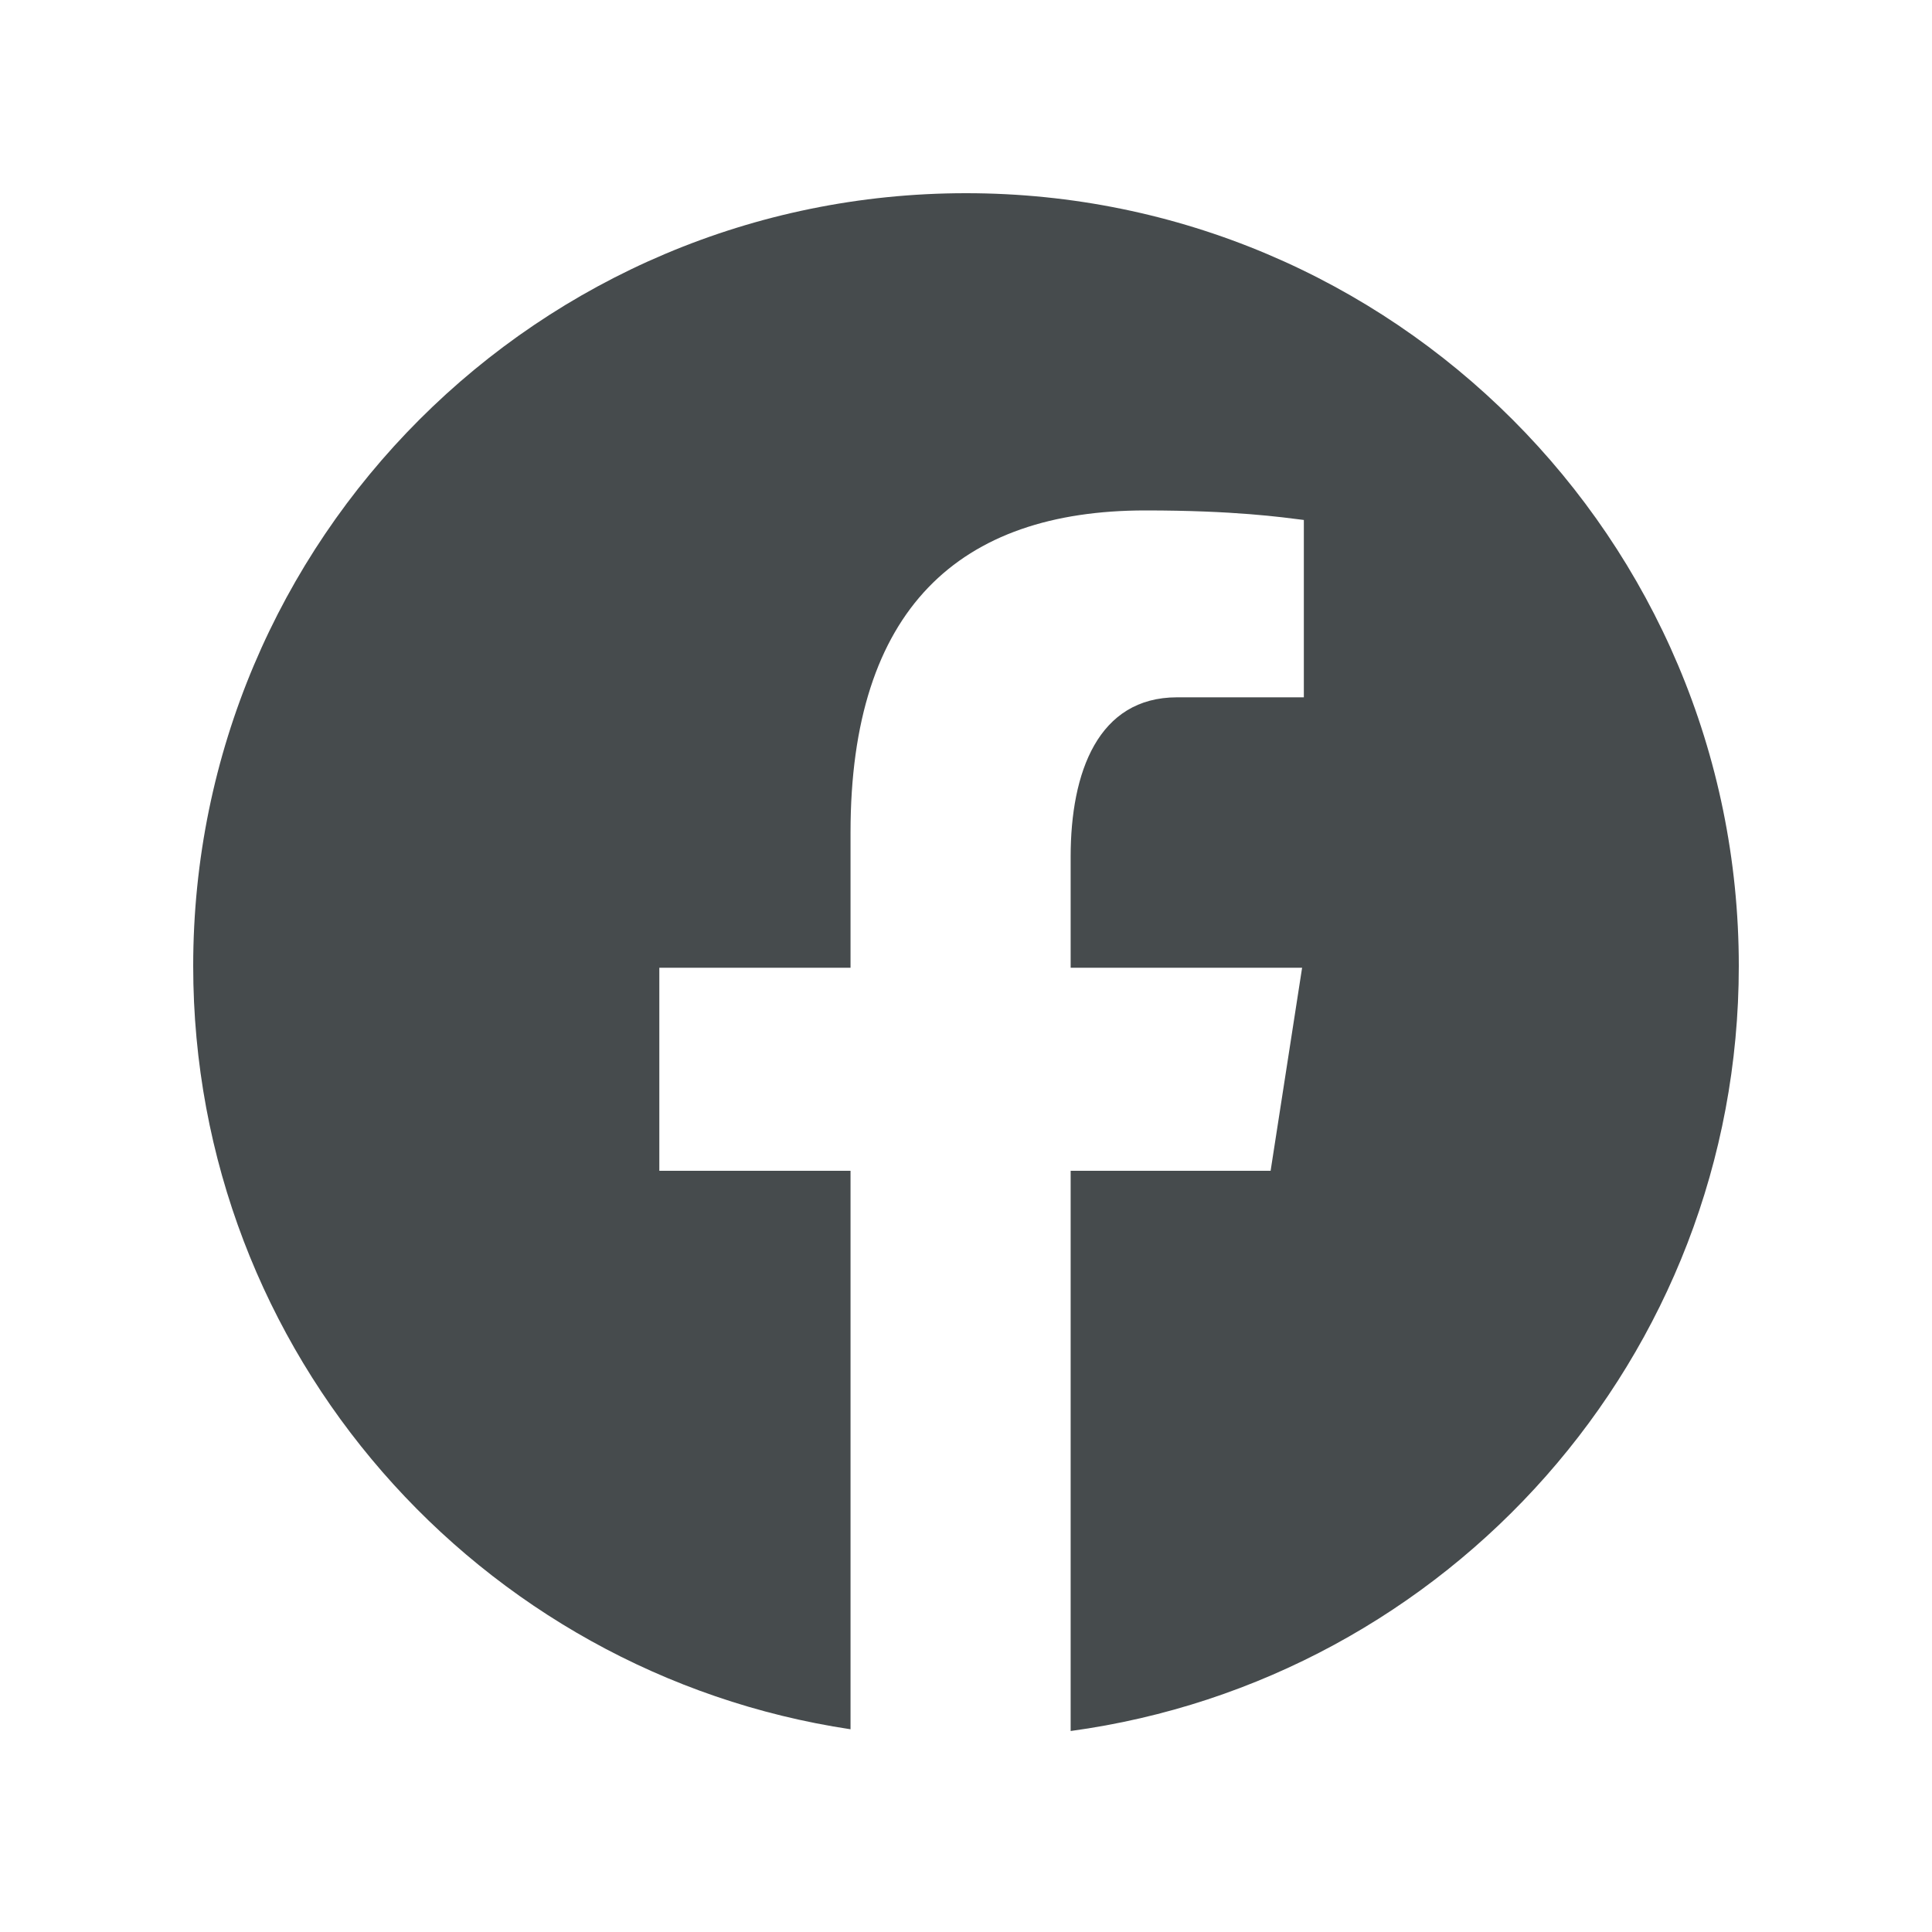
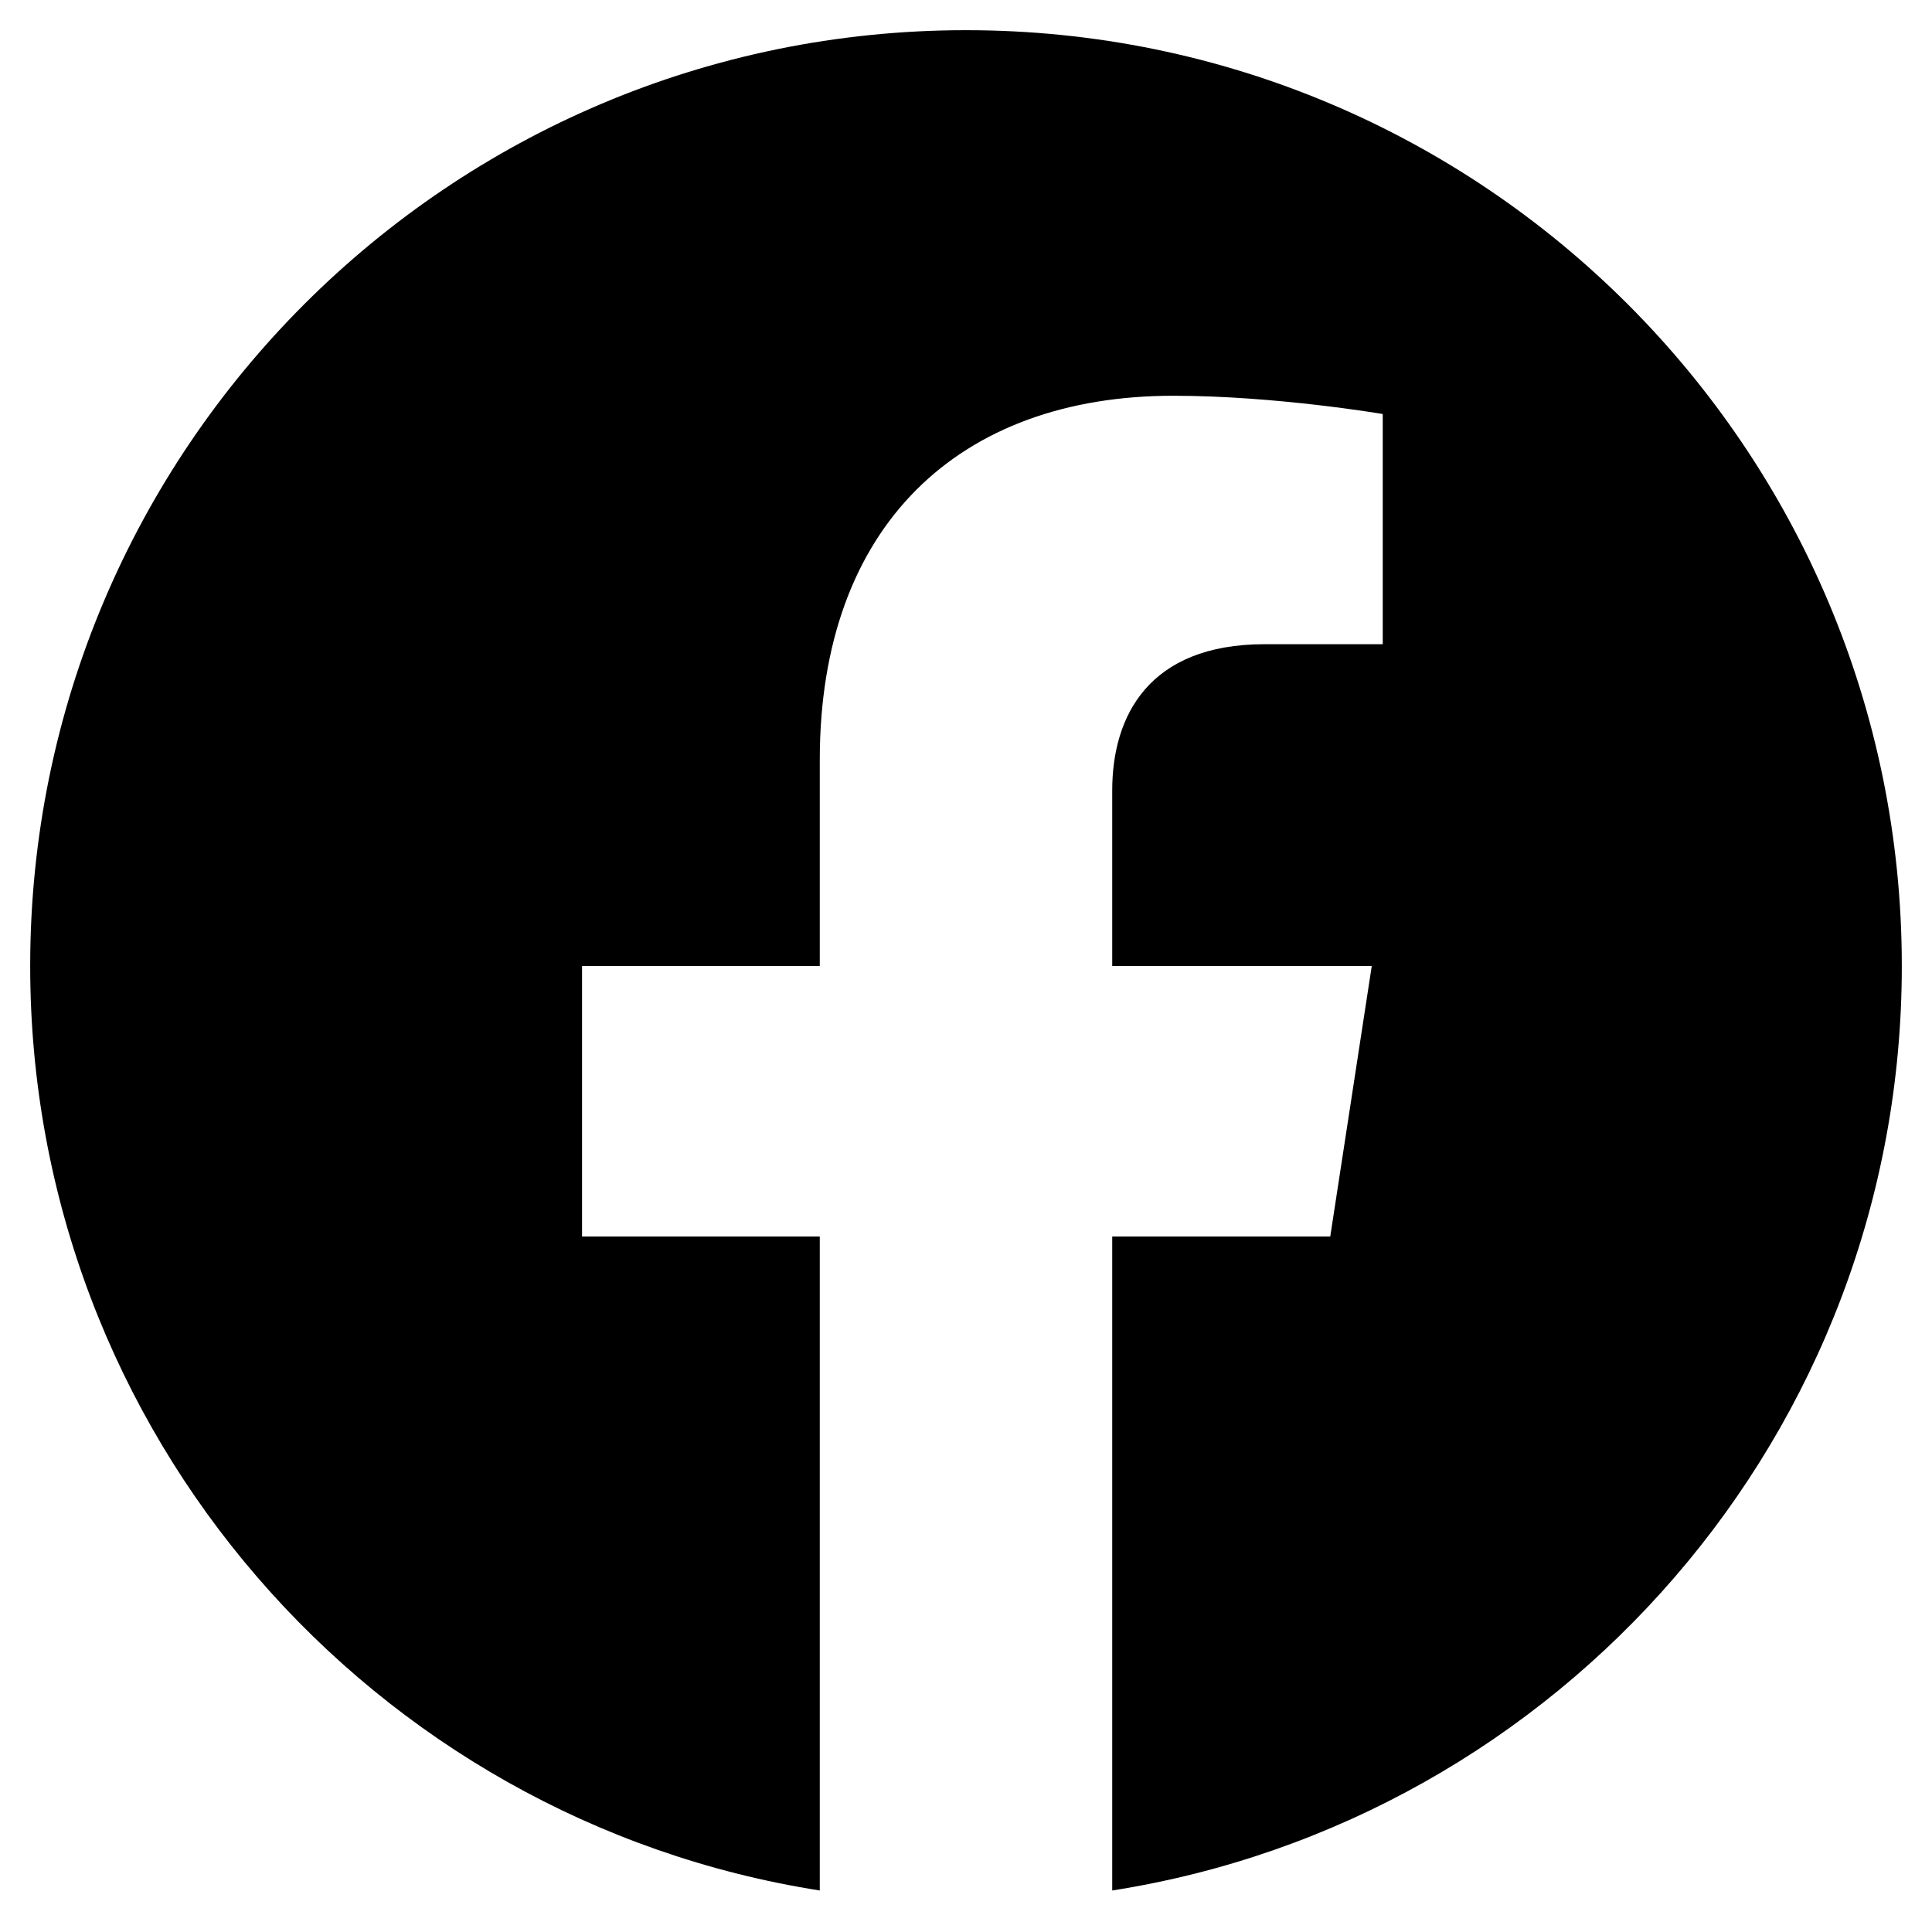
- <svg xmlns="http://www.w3.org/2000/svg" viewBox="0 0 30 30" width="30px" height="30px">
-   <g id="surface178896166">
-     <path style=" stroke:none;fill-rule:nonzero;fill:rgb(27.451%,29.412%,30.196%);fill-opacity:1;" d="M 15 3 C 8.371 3 3 8.371 3 15 C 3 21.016 7.434 25.984 13.207 26.852 L 13.207 18.18 L 10.238 18.18 L 10.238 15.027 L 13.207 15.027 L 13.207 12.926 C 13.207 9.453 14.898 7.926 17.785 7.926 C 19.172 7.926 19.902 8.031 20.246 8.074 L 20.246 10.828 L 18.277 10.828 C 17.051 10.828 16.625 11.992 16.625 13.301 L 16.625 15.027 L 20.219 15.027 L 19.73 18.18 L 16.625 18.18 L 16.625 26.879 C 22.48 26.082 27 21.074 27 15 C 27 8.371 21.629 3 15 3 Z M 15 3 " />
-   </g>
+ <svg xmlns="http://www.w3.org/2000/svg" viewBox="0 0 512 512">
+   <path d="M504 256C504 119 393 8 256 8S8 119 8 256c0 123.78 90.69 226.38 209.25 245V327.69h-63V256h63v-54.64c0-62.15 37-96.48 93.67-96.48 27.14 0 55.52 4.84 55.52 4.84v61h-31.28c-30.8 0-40.41 19.12-40.41 38.73V256h68.78l-11 71.69h-57.78V501C413.31 482.38 504 379.78 504 256z" />
</svg>
